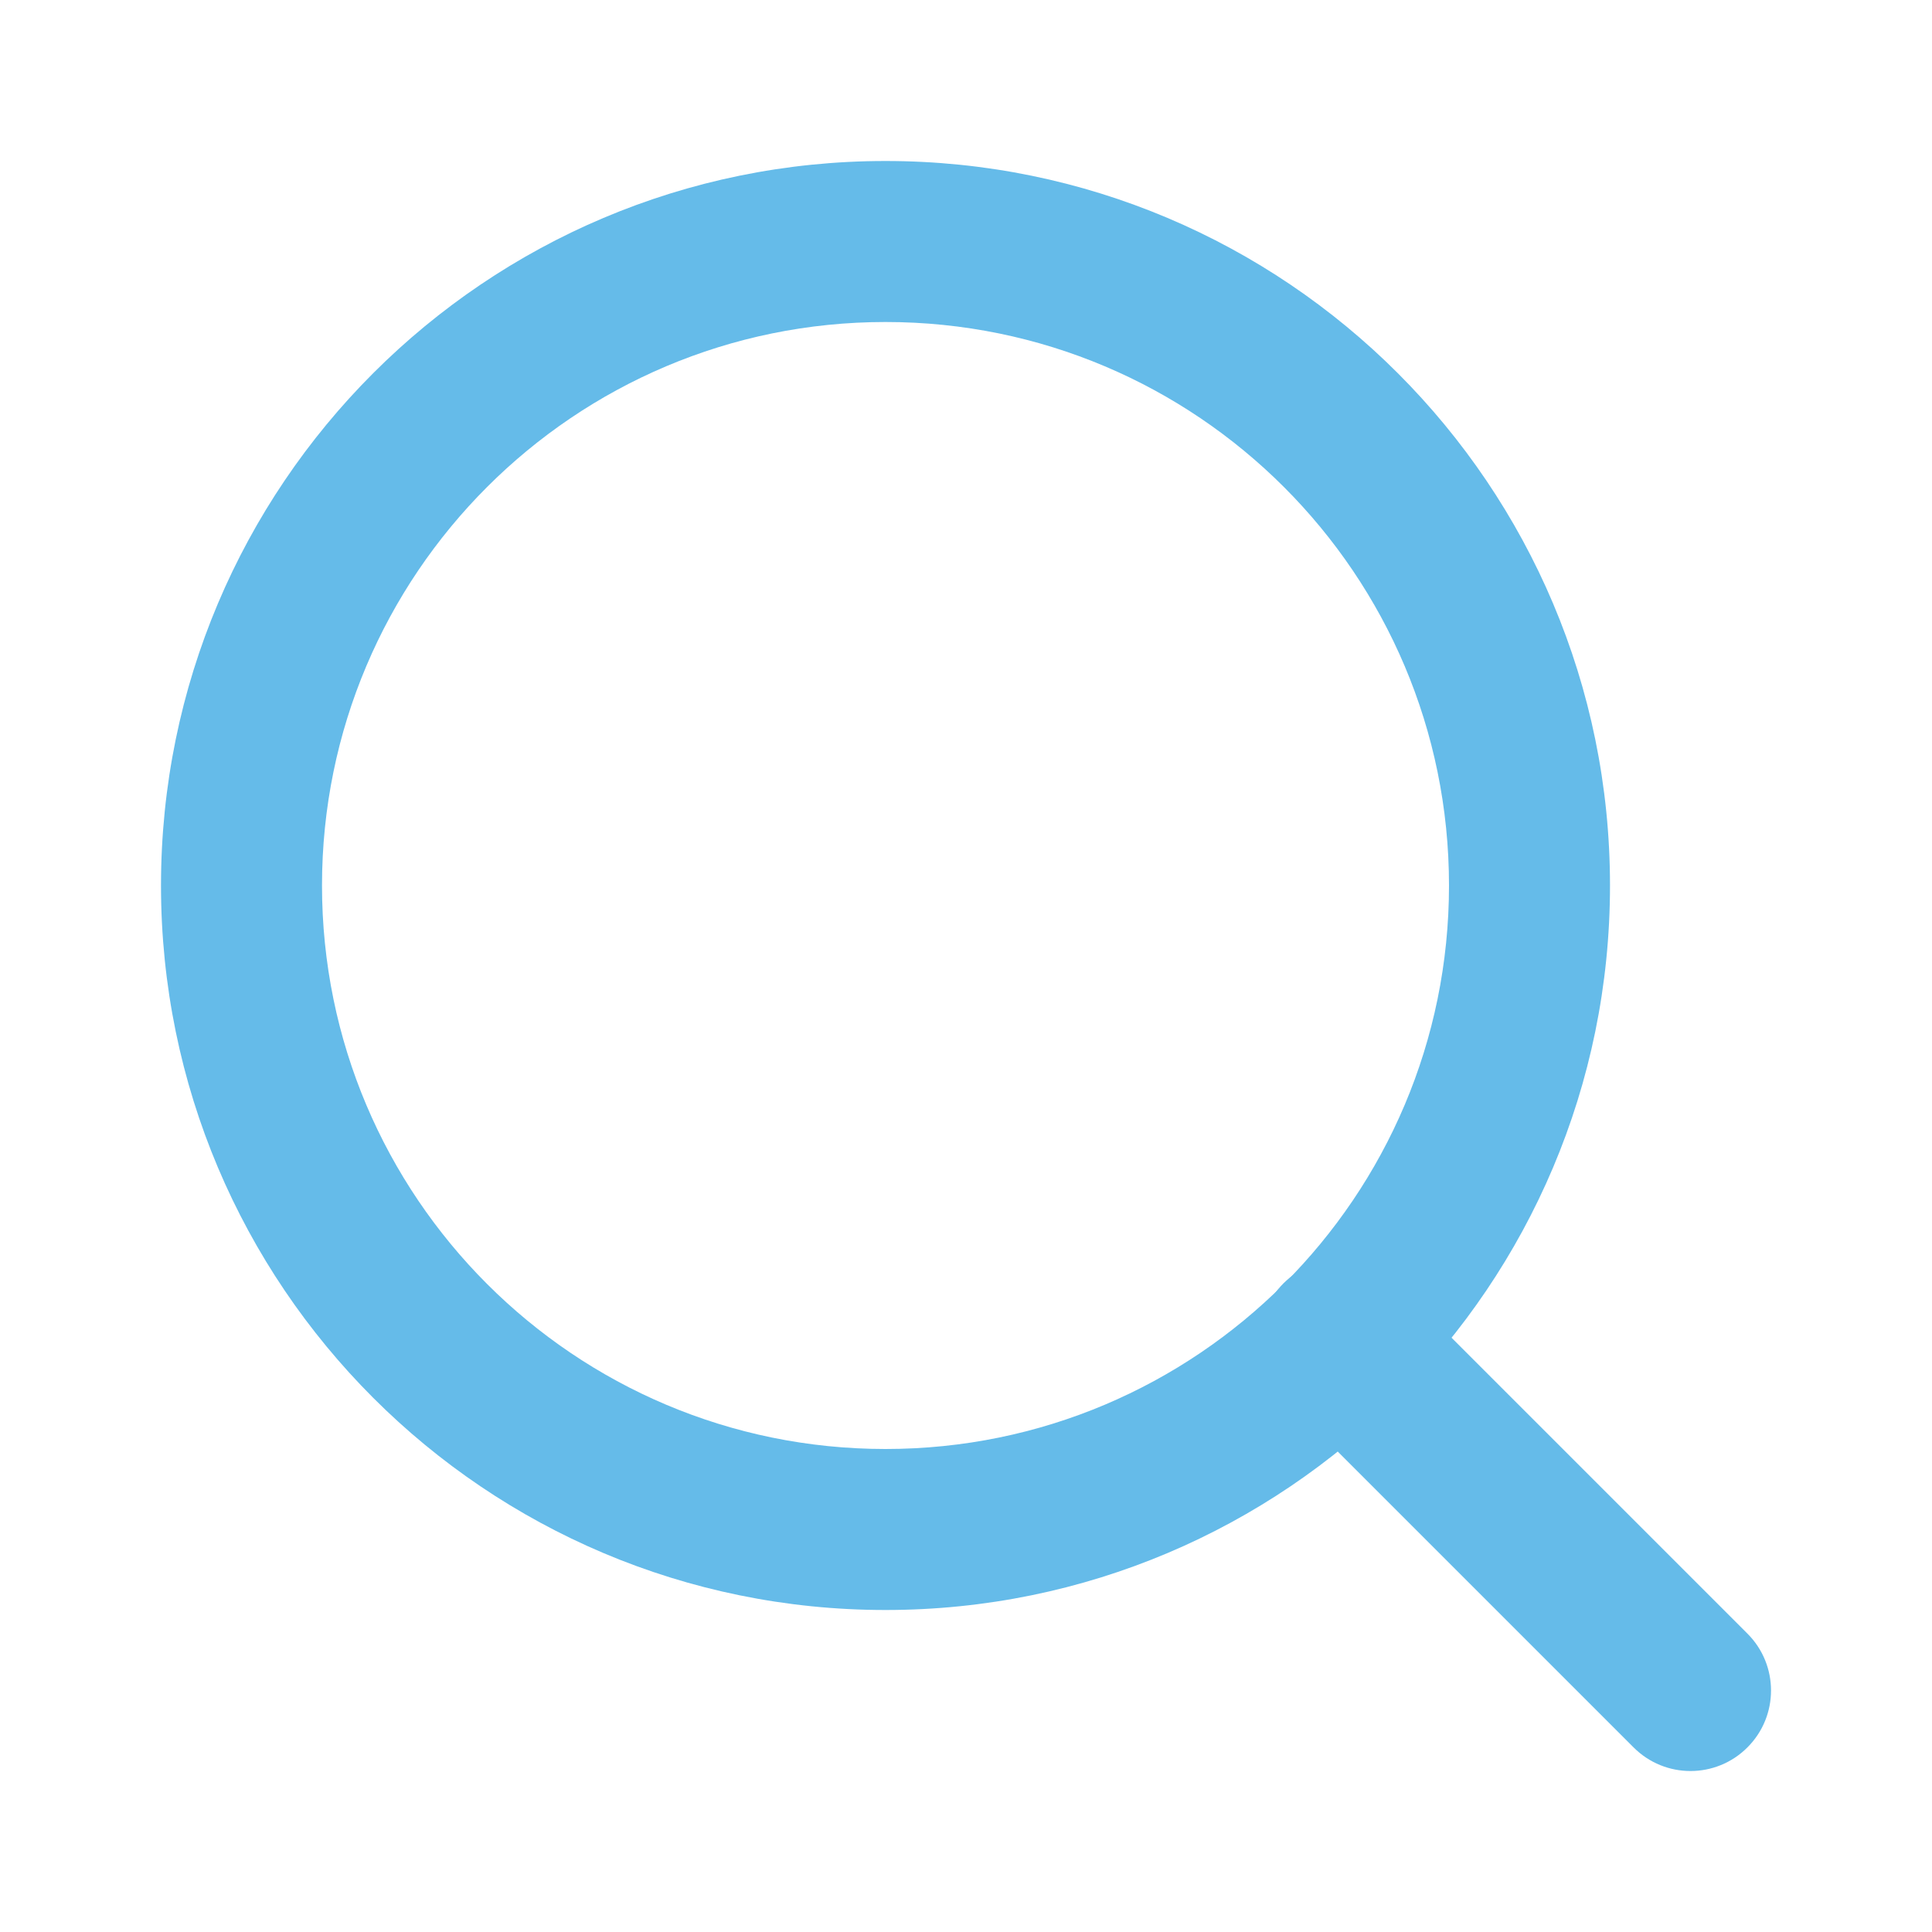
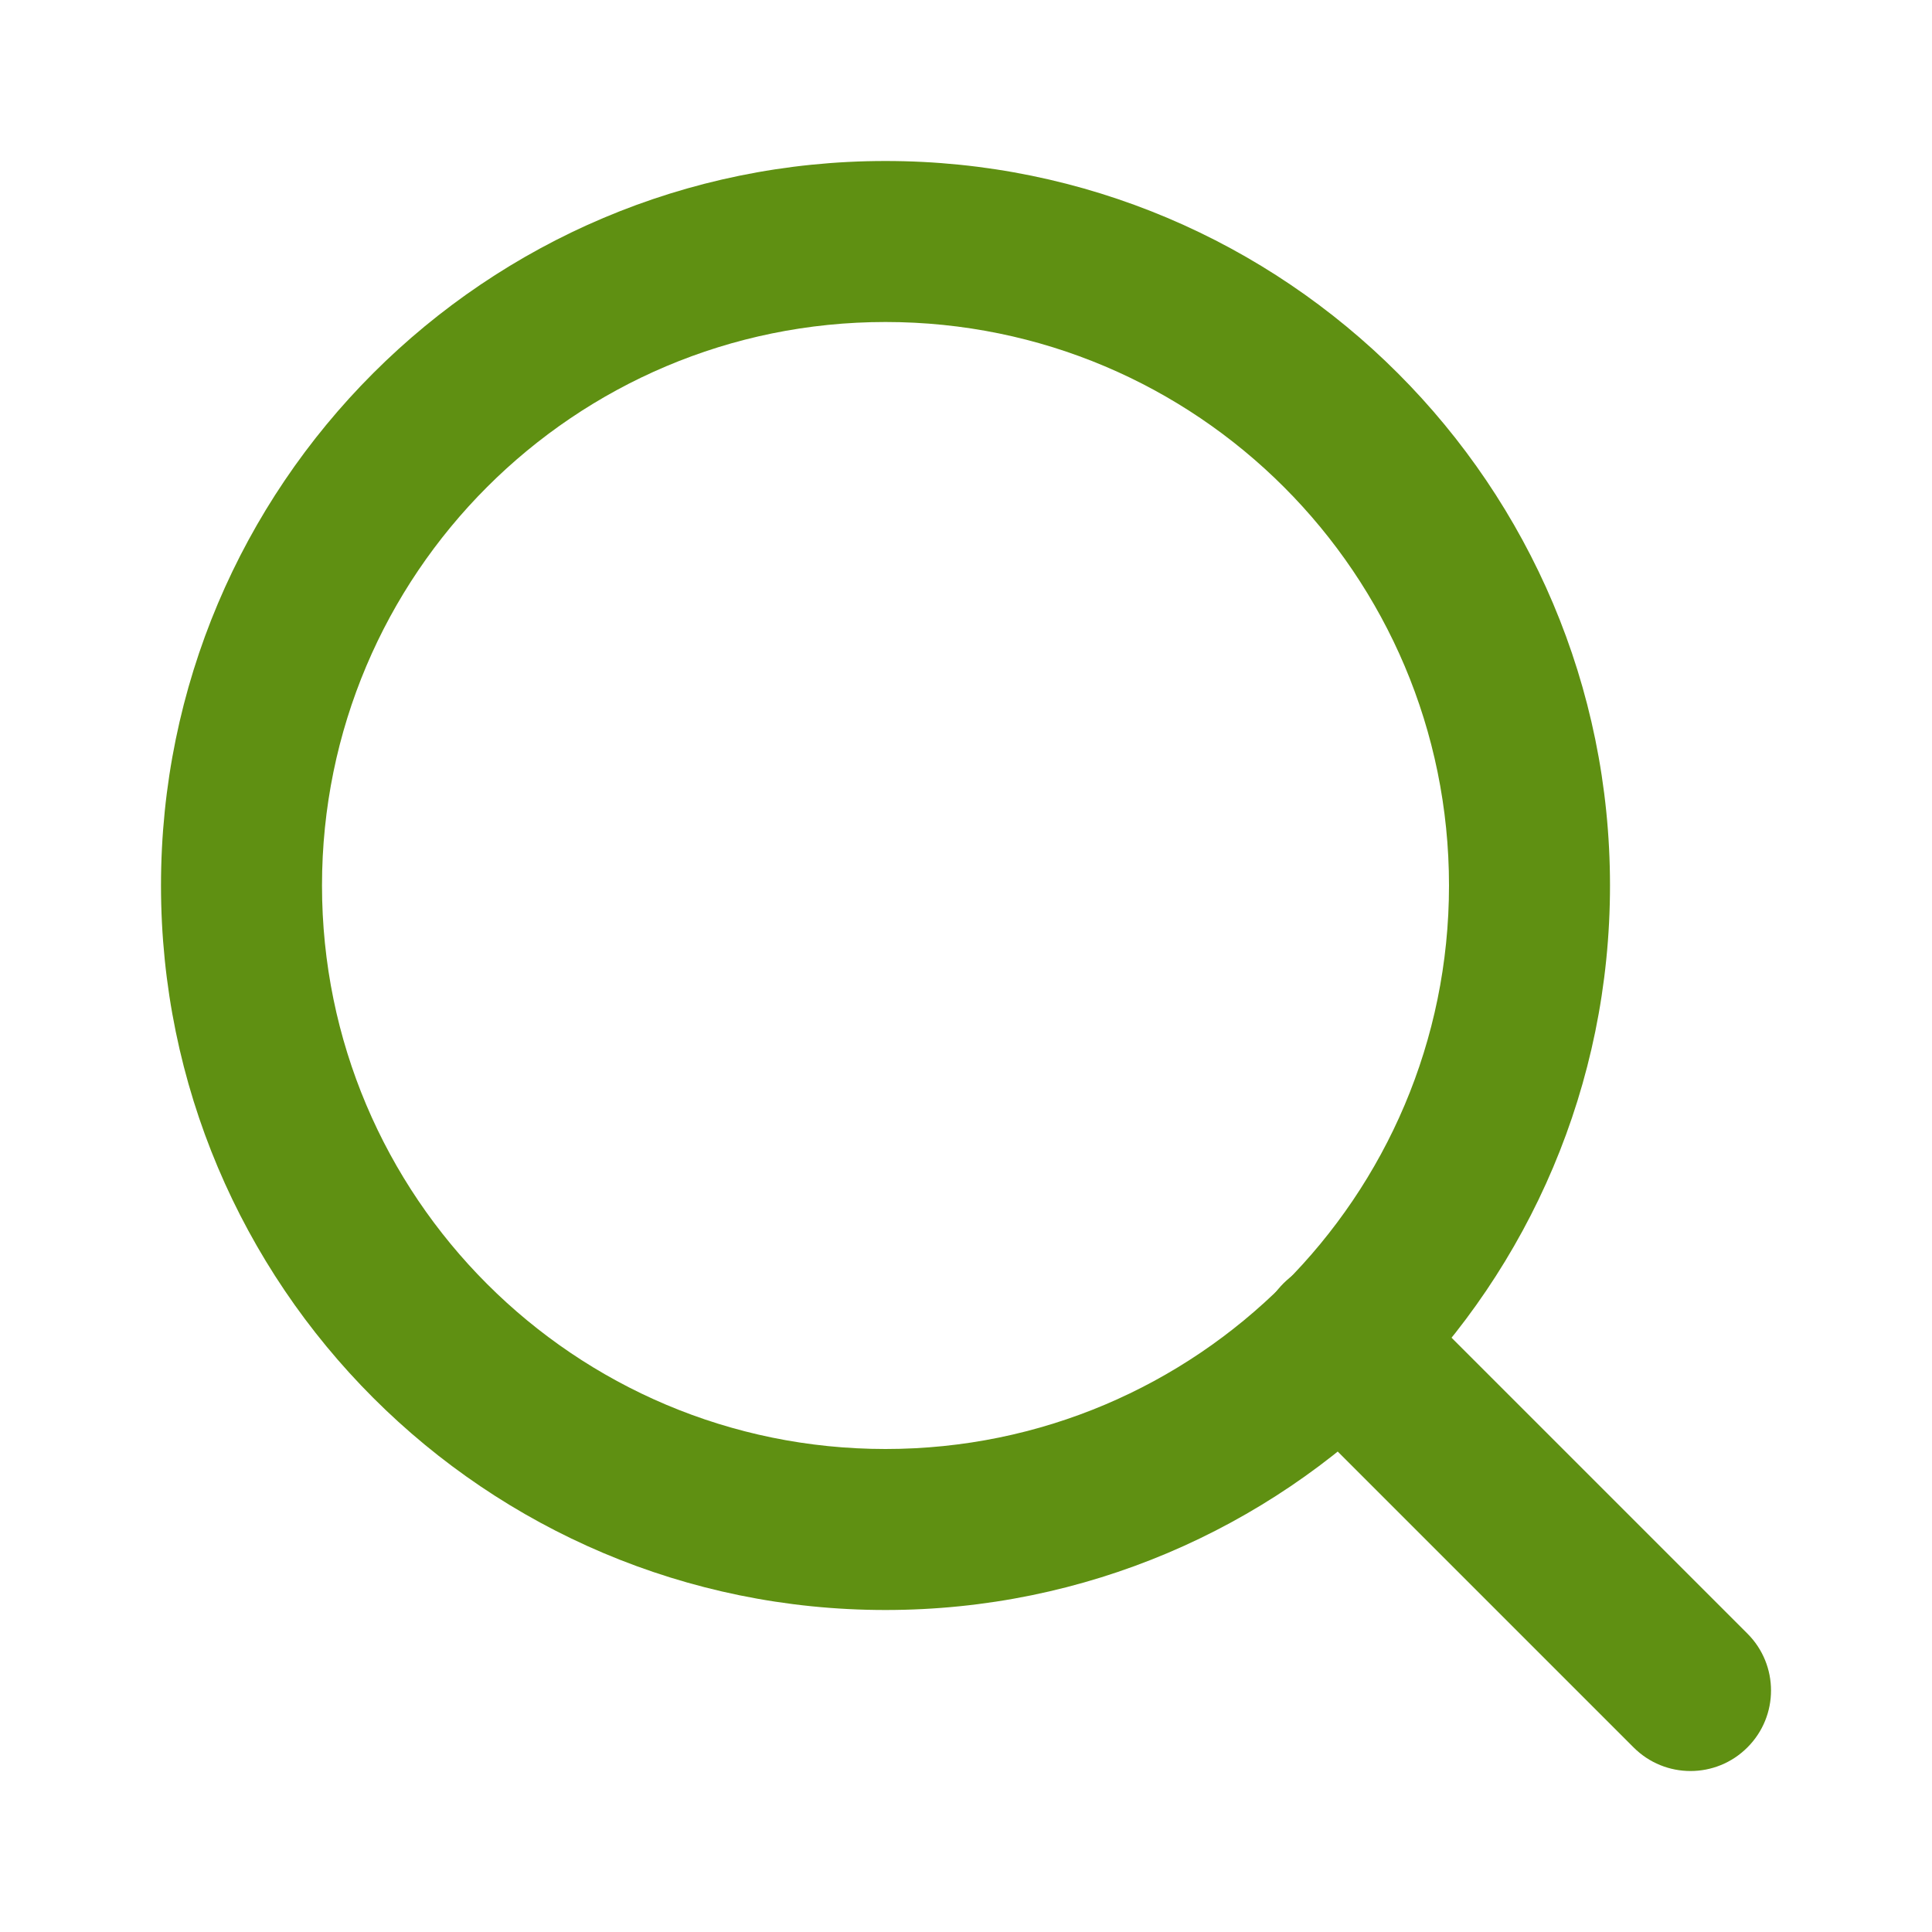
<svg xmlns="http://www.w3.org/2000/svg" width="24" height="24" viewBox="0 0 24 24" fill="none">
-   <path fill-rule="evenodd" clip-rule="evenodd" d="M11 4C7.134 4 4 7.134 4 11C4 14.866 7.134 18 11 18C14.866 18 18 14.866 18 11C18 7.134 14.866 4 11 4ZM2 11C2 6.029 6.029 2 11 2C15.971 2 20 6.029 20 11C20 15.971 15.971 20 11 20C6.029 20 2 15.971 2 11Z" fill="#65BBE9" />
-   <path fill-rule="evenodd" clip-rule="evenodd" d="M15.943 15.943C16.333 15.552 16.966 15.552 17.357 15.943L21.707 20.293C22.098 20.683 22.098 21.317 21.707 21.707C21.317 22.098 20.683 22.098 20.293 21.707L15.943 17.357C15.552 16.966 15.552 16.333 15.943 15.943Z" fill="#65BBE9" />
+   <path fill-rule="evenodd" clip-rule="evenodd" d="M11 4C7.134 4 4 7.134 4 11C4 14.866 7.134 18 11 18C14.866 18 18 14.866 18 11C18 7.134 14.866 4 11 4ZM2 11C2 6.029 6.029 2 11 2C15.971 2 20 6.029 20 11C20 15.971 15.971 20 11 20C6.029 20 2 15.971 2 11Z" fill="#5F9012" />
+   <path fill-rule="evenodd" clip-rule="evenodd" d="M15.943 15.943C16.333 15.552 16.966 15.552 17.357 15.943L21.707 20.293C22.098 20.683 22.098 21.317 21.707 21.707C21.317 22.098 20.683 22.098 20.293 21.707L15.943 17.357C15.552 16.966 15.552 16.333 15.943 15.943Z" fill="#5F9012" />
</svg>
